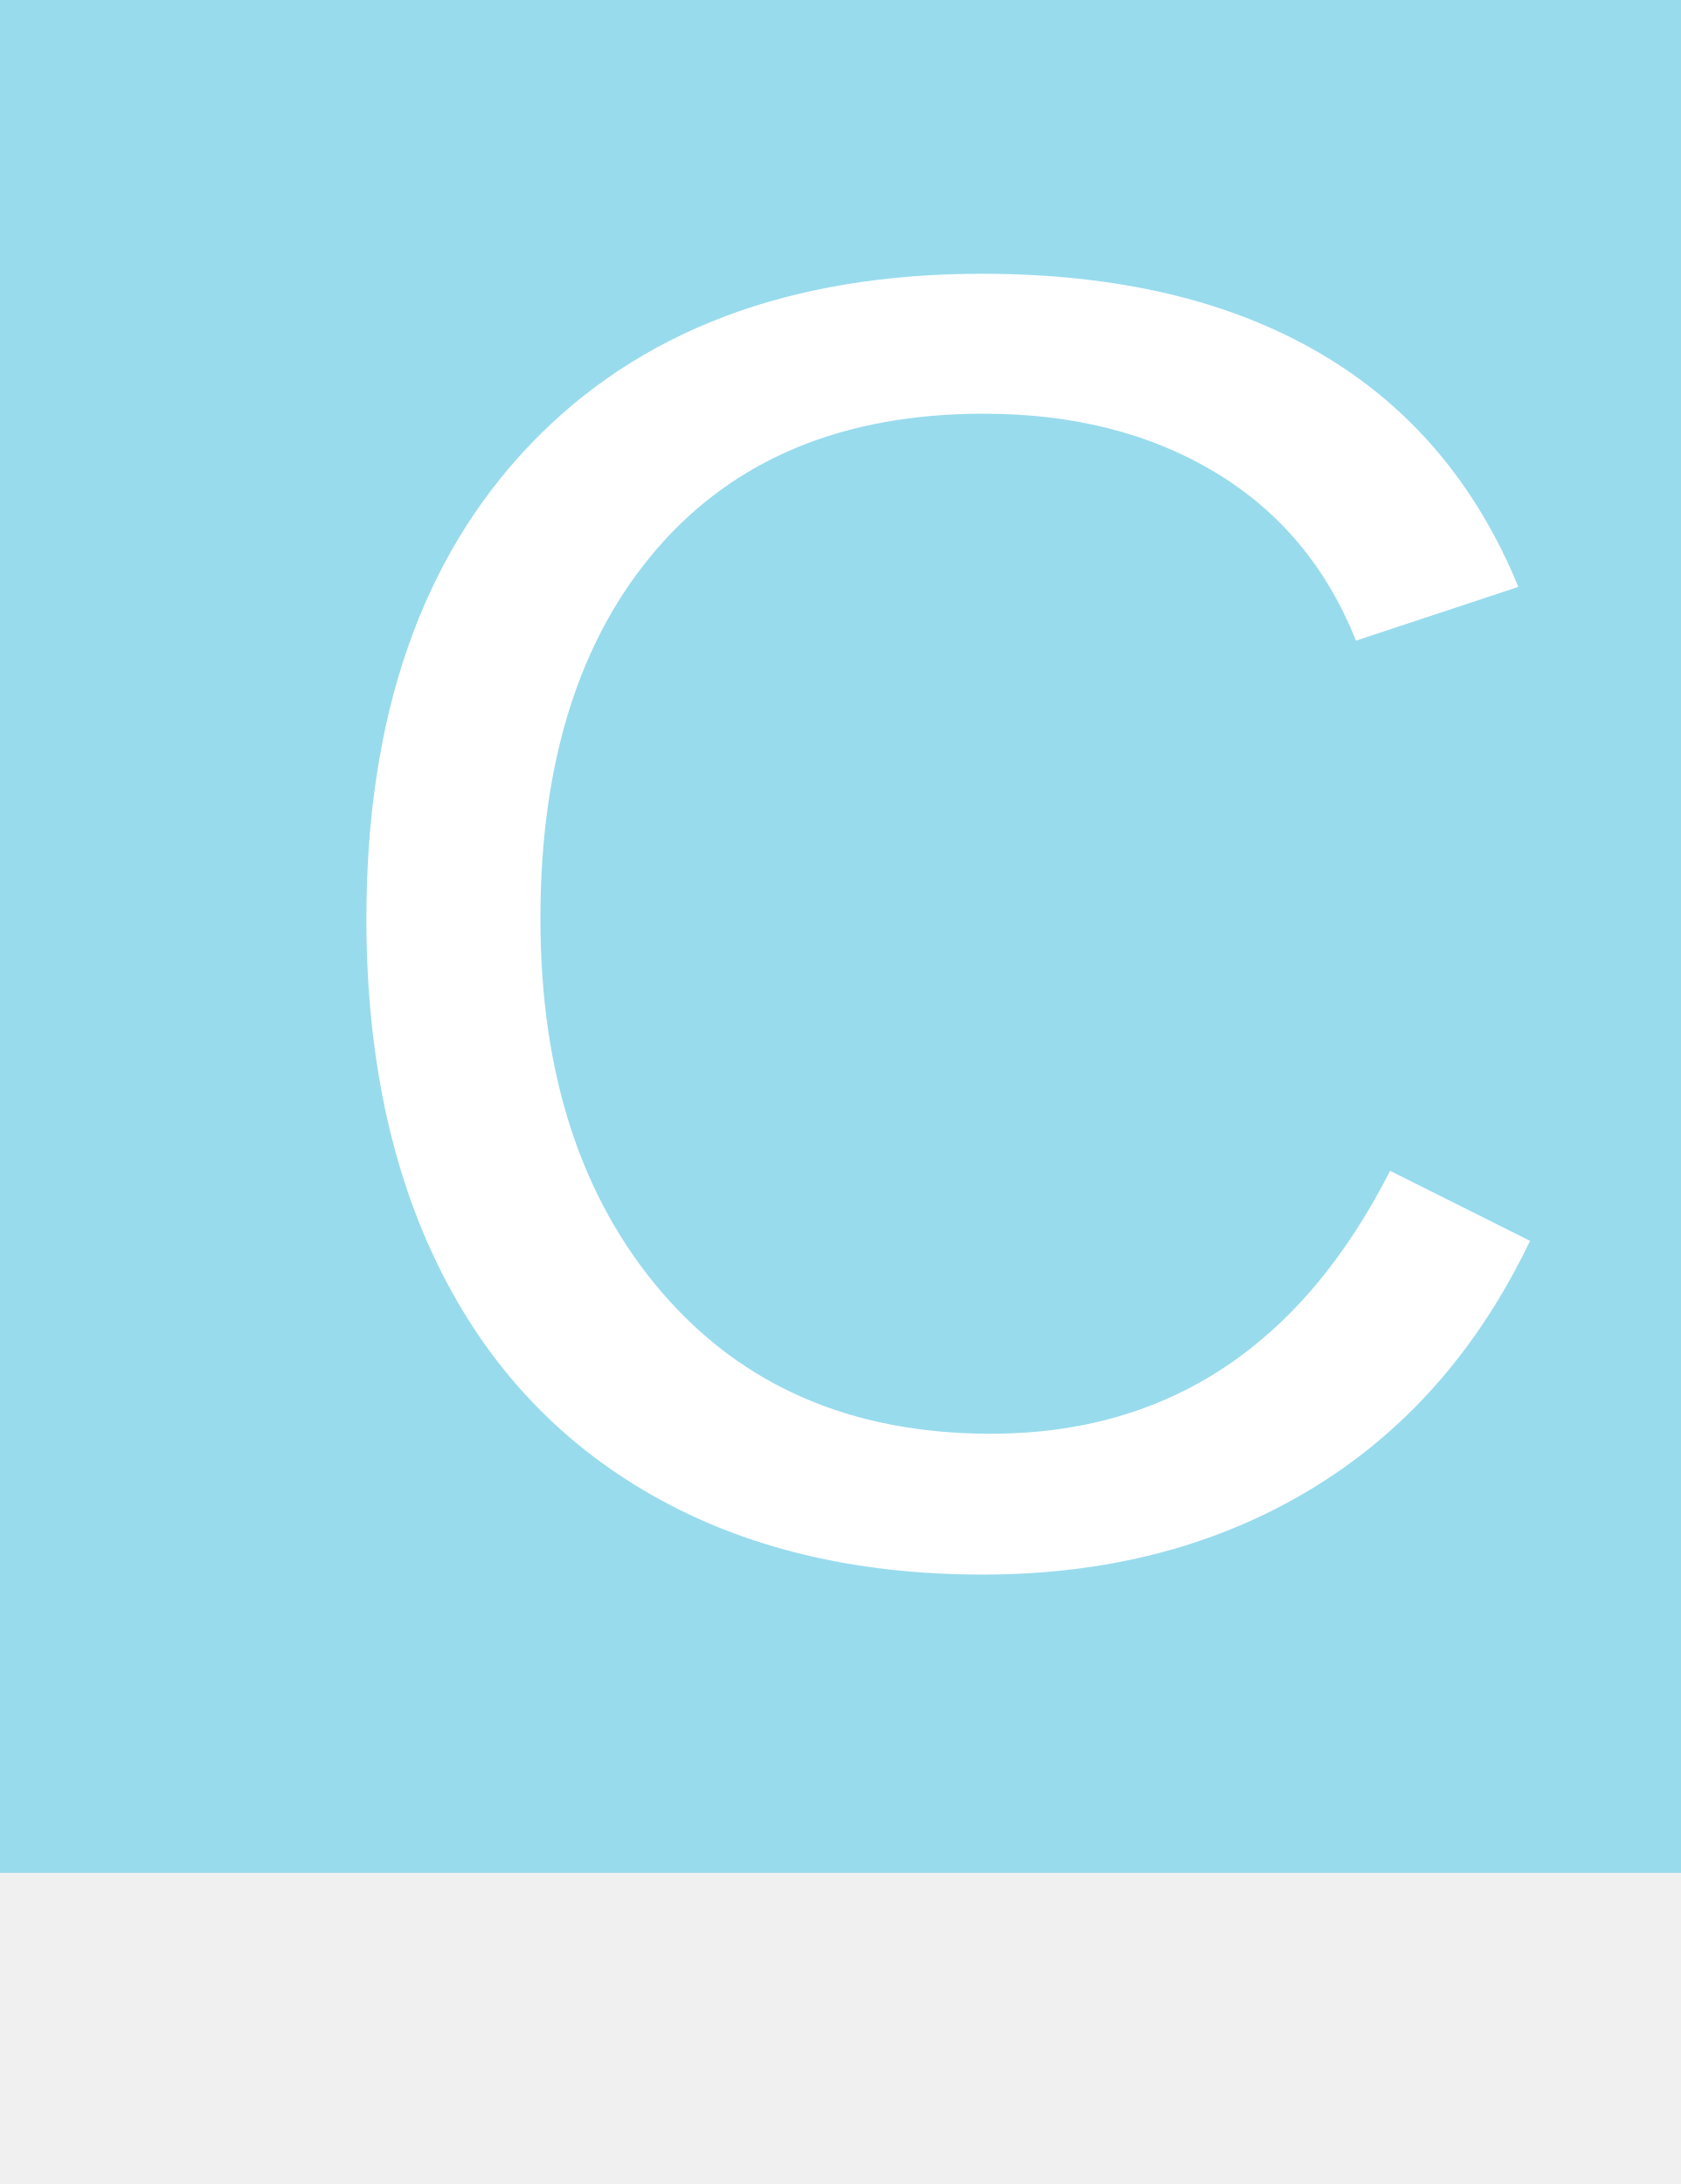
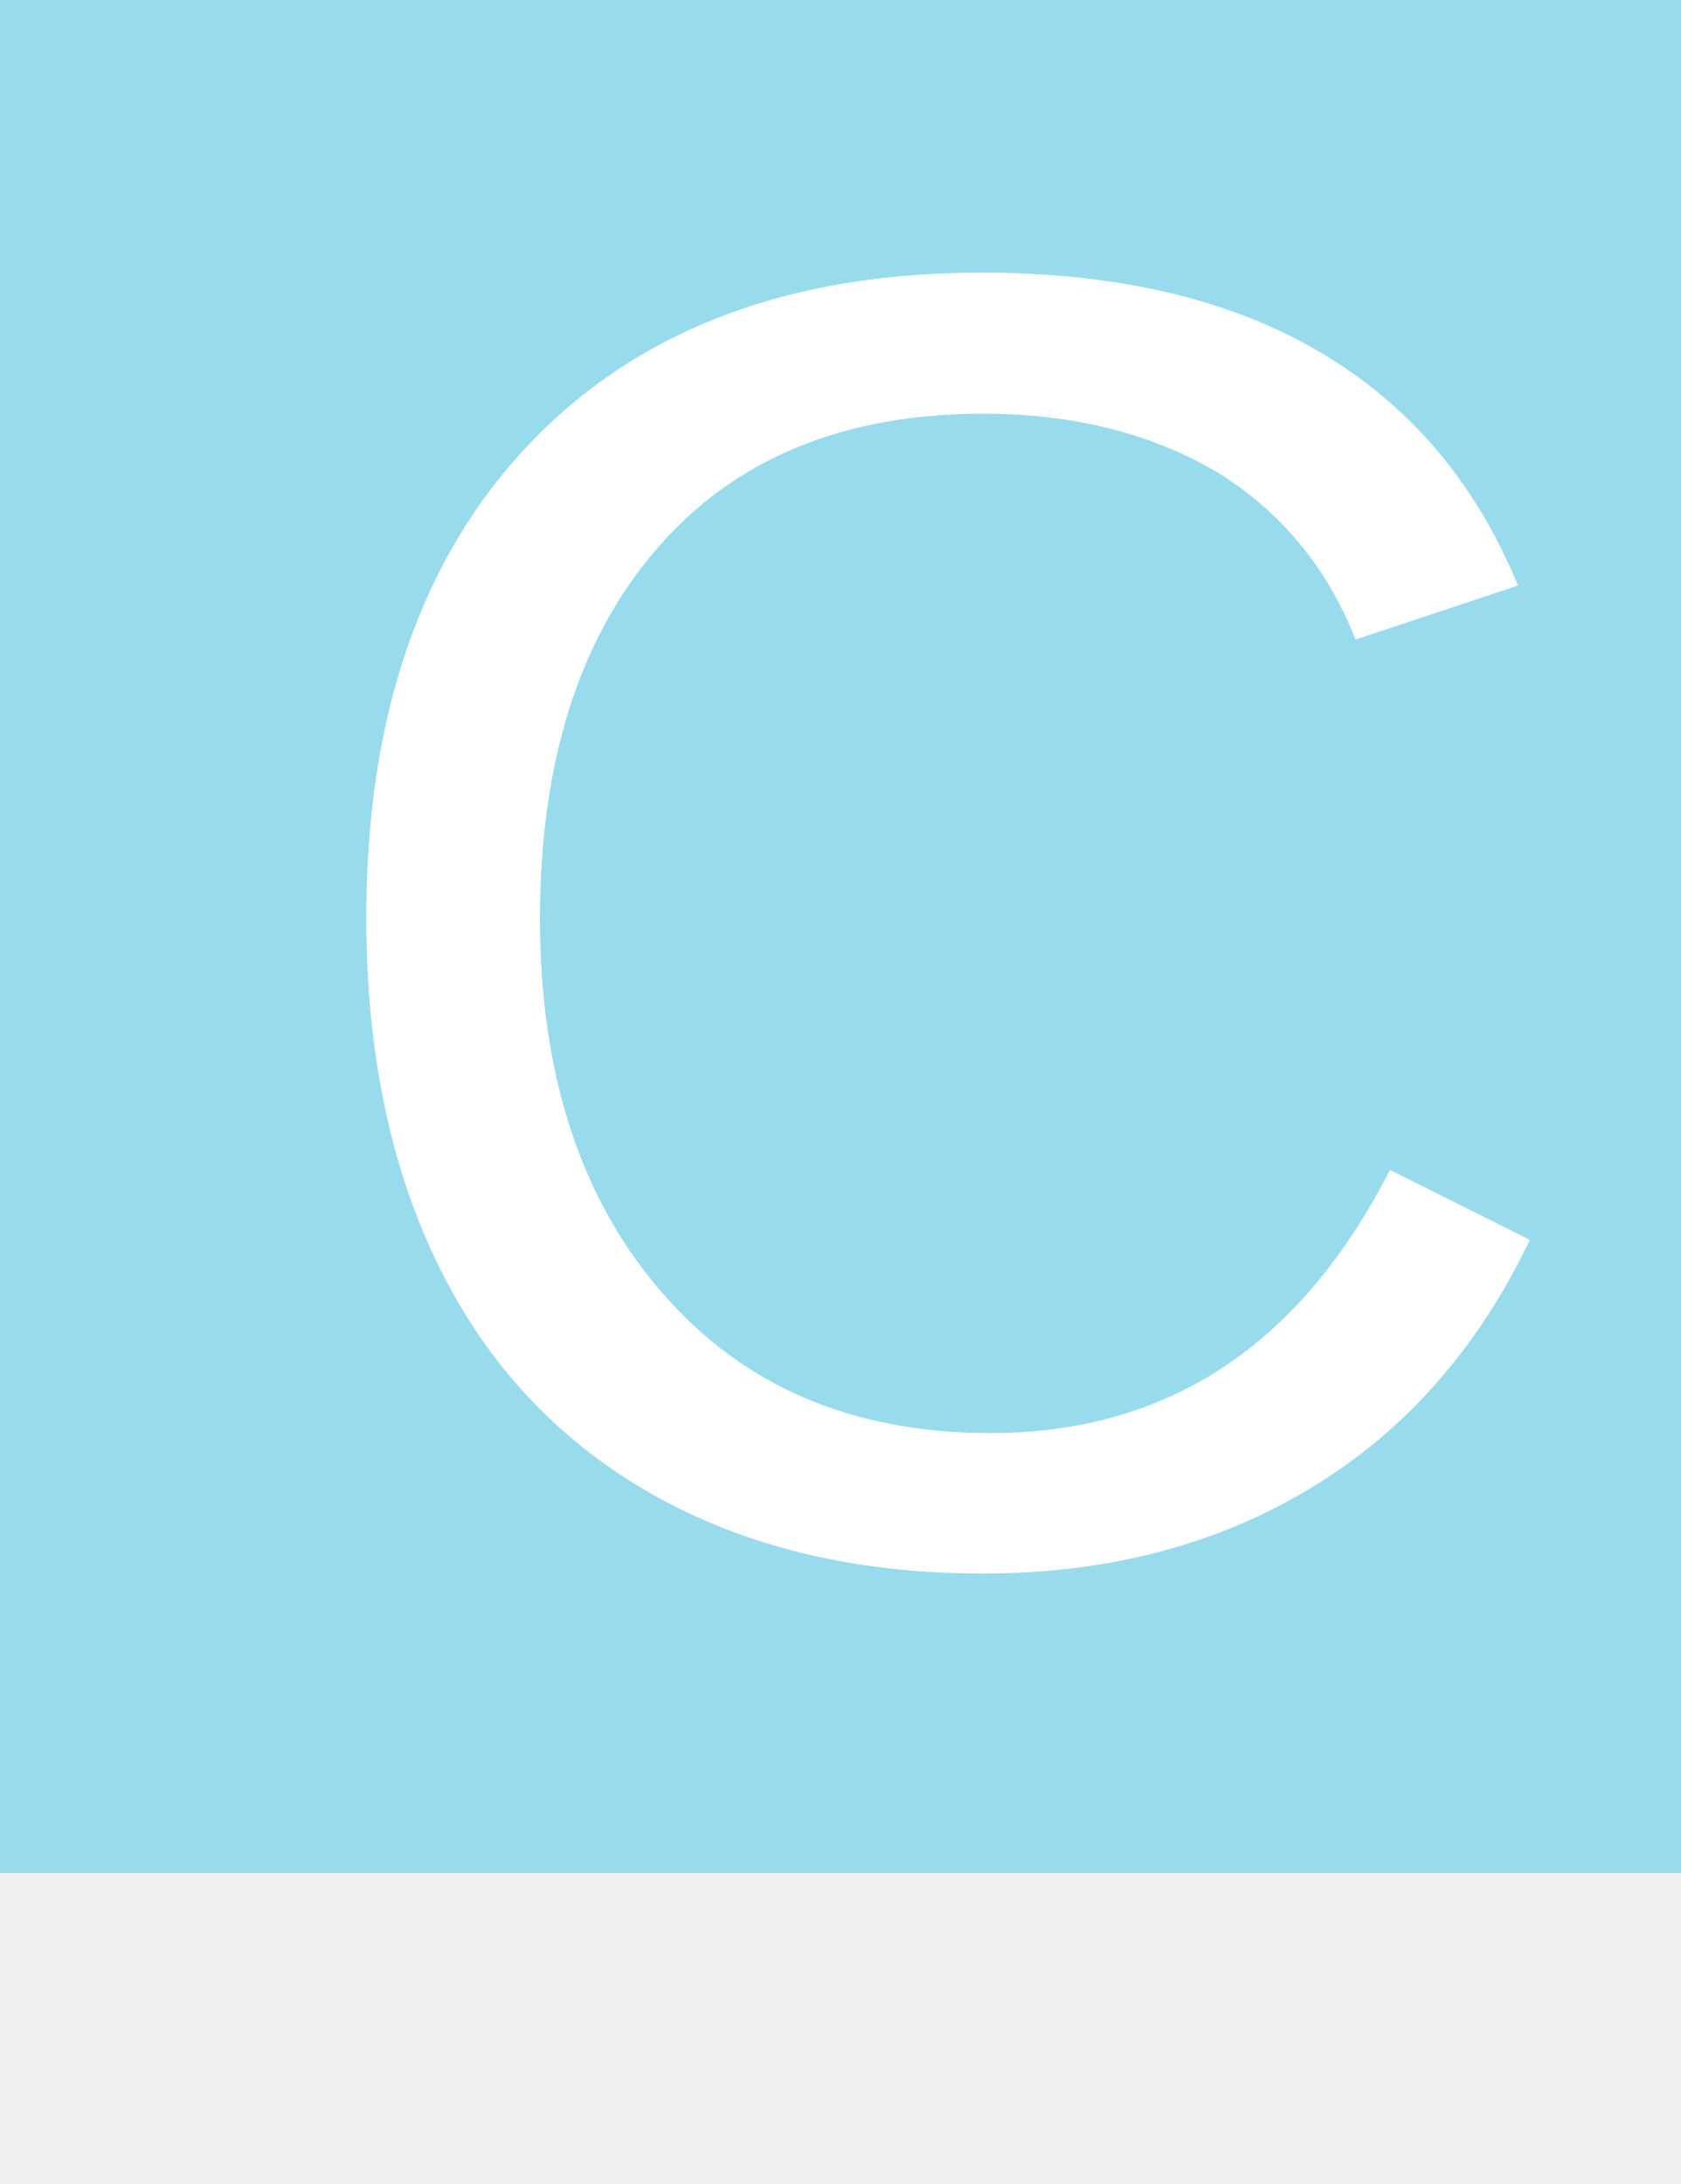
<svg xmlns="http://www.w3.org/2000/svg" version="1.1" id="Layer_1" x="0px" y="0px" viewBox="0 0 283.5 368.5" style="enable-background:new 0 0 283.5 368.5;" xml:space="preserve">
  <style type="text/css">
	.st0{fill:#98DBED;}
- 	.st1{fill:#FFFFFF;}
- 	.st2{font-family:'Arimo';}
- 	.st3{font-size:310px;}
+ 	.st1{enable-background:new    ;}
+ 	.st2{fill:#FFFFFF;}
</style>
  <g>
    <rect y="0" class="st0" width="316" height="316" />
  </g>
-   <text transform="matrix(1 0 0 1 46.064 262.6445)" class="st1 st2 st3">C</text>
+   <g class="st1">
+     <path class="st2" d="M165.9,69.8c-23.6,0-42,7.6-55.1,22.8c-13.1,15.2-19.7,36-19.7,62.4c0,26.1,6.8,47.2,20.5,63   c13.7,15.9,32.2,23.8,55.5,23.8c29.9,0,52.3-14.8,67.4-44.4l23.6,11.8c-8.8,18.4-21.1,32.3-37,41.9c-15.9,9.6-34.3,14.4-55.3,14.4   c-21.5,0-40.1-4.5-55.8-13.4c-15.7-8.9-27.7-21.7-35.9-38.3c-8.2-16.6-12.3-36.3-12.3-59c0-34,9.2-60.6,27.5-79.9   c18.4-19.3,43.8-28.9,76.3-28.9c22.7,0,41.7,4.4,56.9,13.3c15.2,8.9,26.4,22,33.6,39.5l-27.4,9.1c-4.9-12.4-12.9-21.9-23.8-28.5   C194,73.1,181,69.8,165.9,69.8z" />
+   </g>
</svg>
